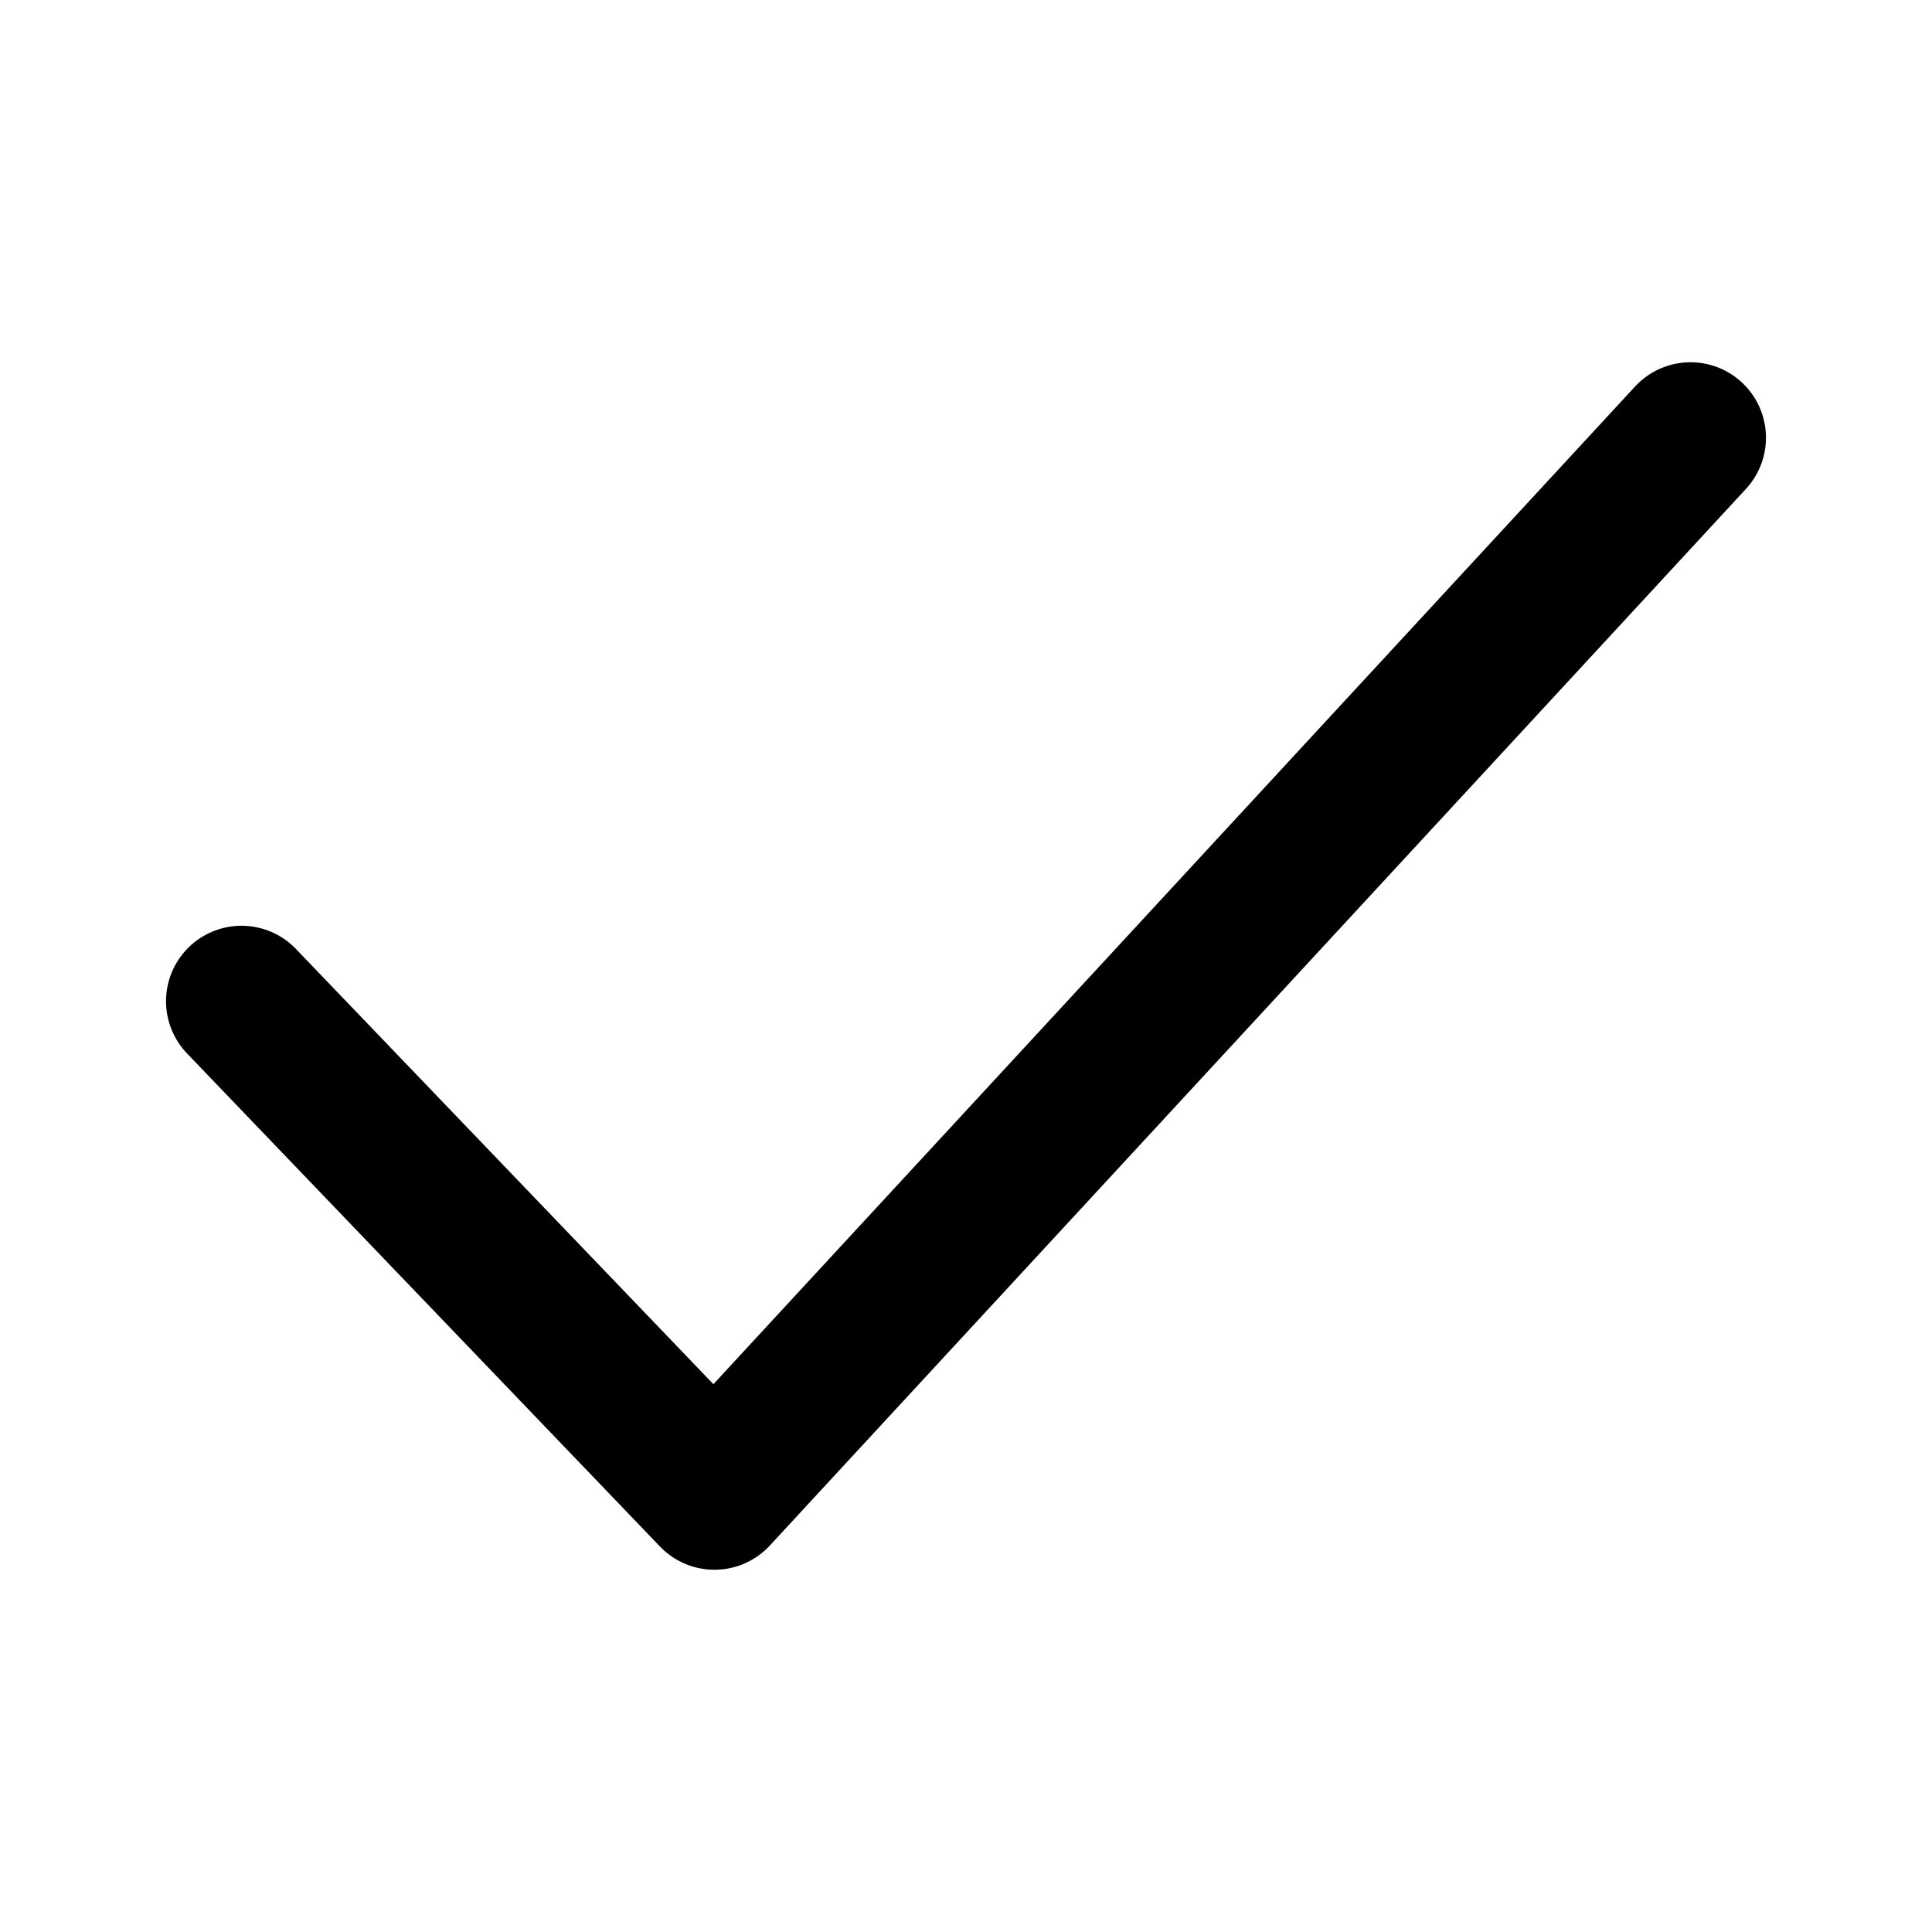
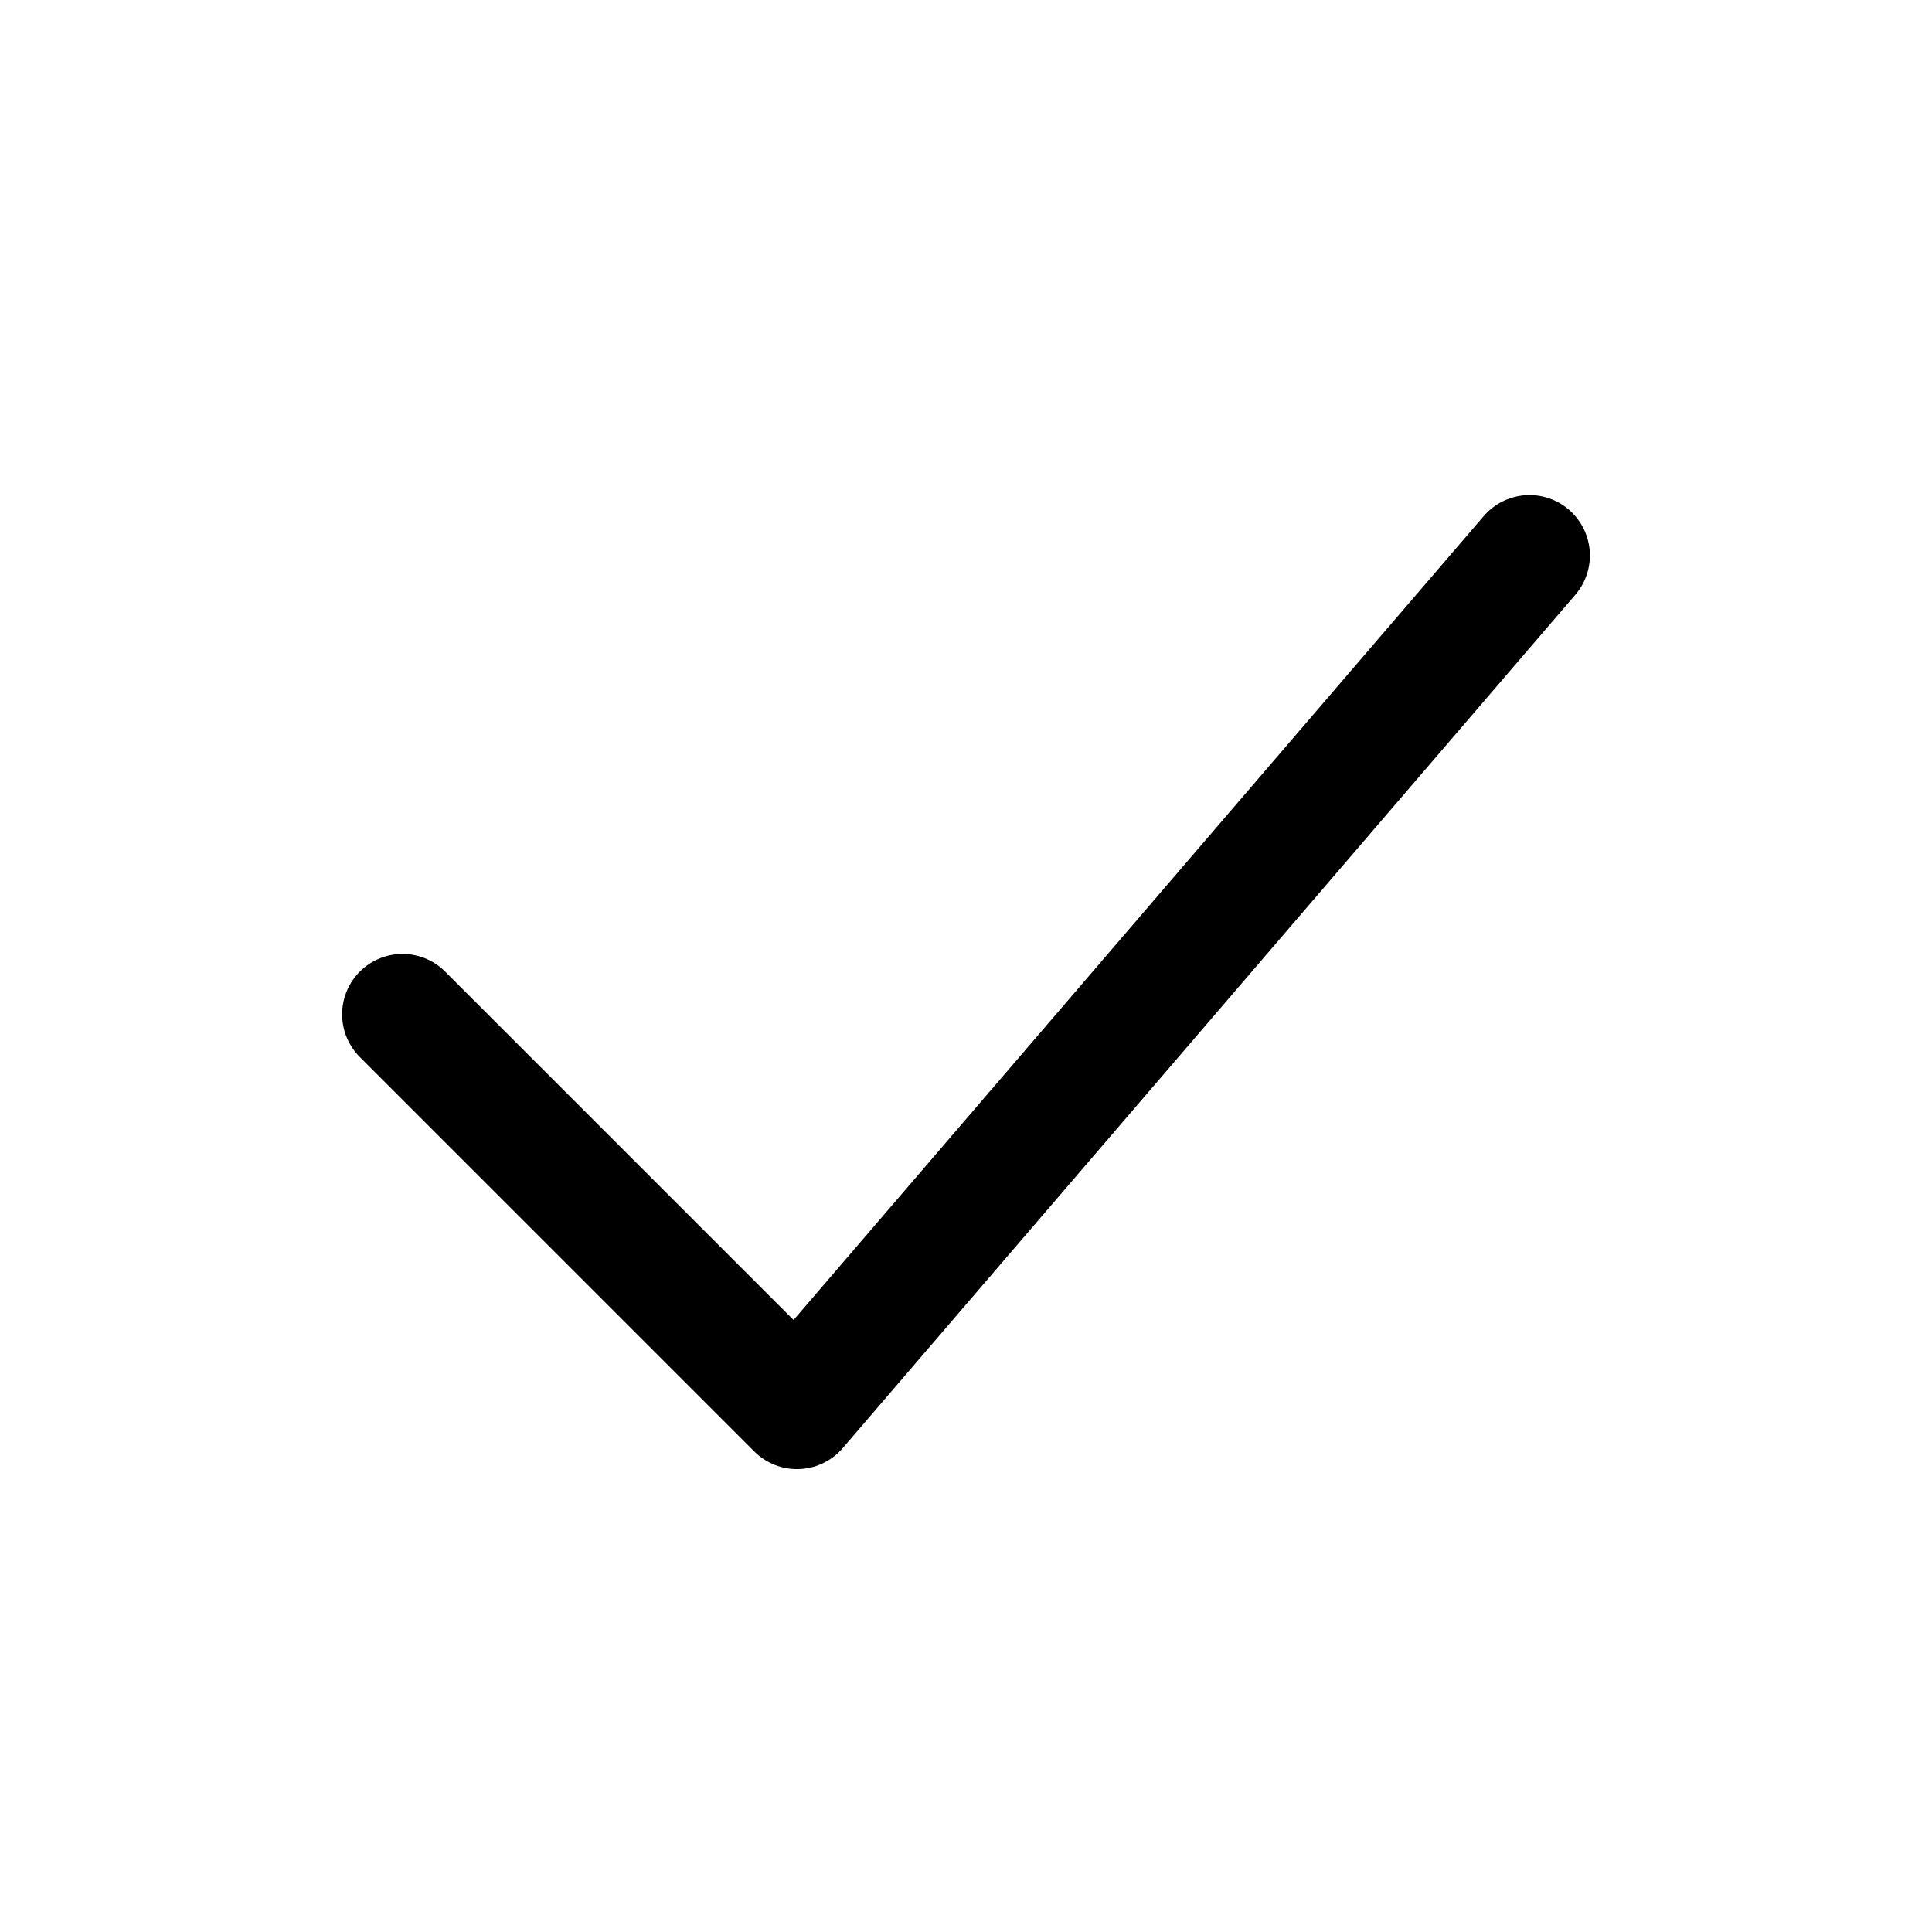
<svg xmlns="http://www.w3.org/2000/svg" viewBox="0 0 24 24" fill="none" stroke="currentColor" stroke-width="1.5" stroke-linecap="round" stroke-linejoin="round" aria-hidden="true">
-   <path d="M4.8 12.4l4.7 4.9L19.2 6.8" transform="translate(-3.0 -3.0625) scale(1.25)" />
+   <path d="M5 12.6 9.9 17.5 19 6.9" />
</svg>
